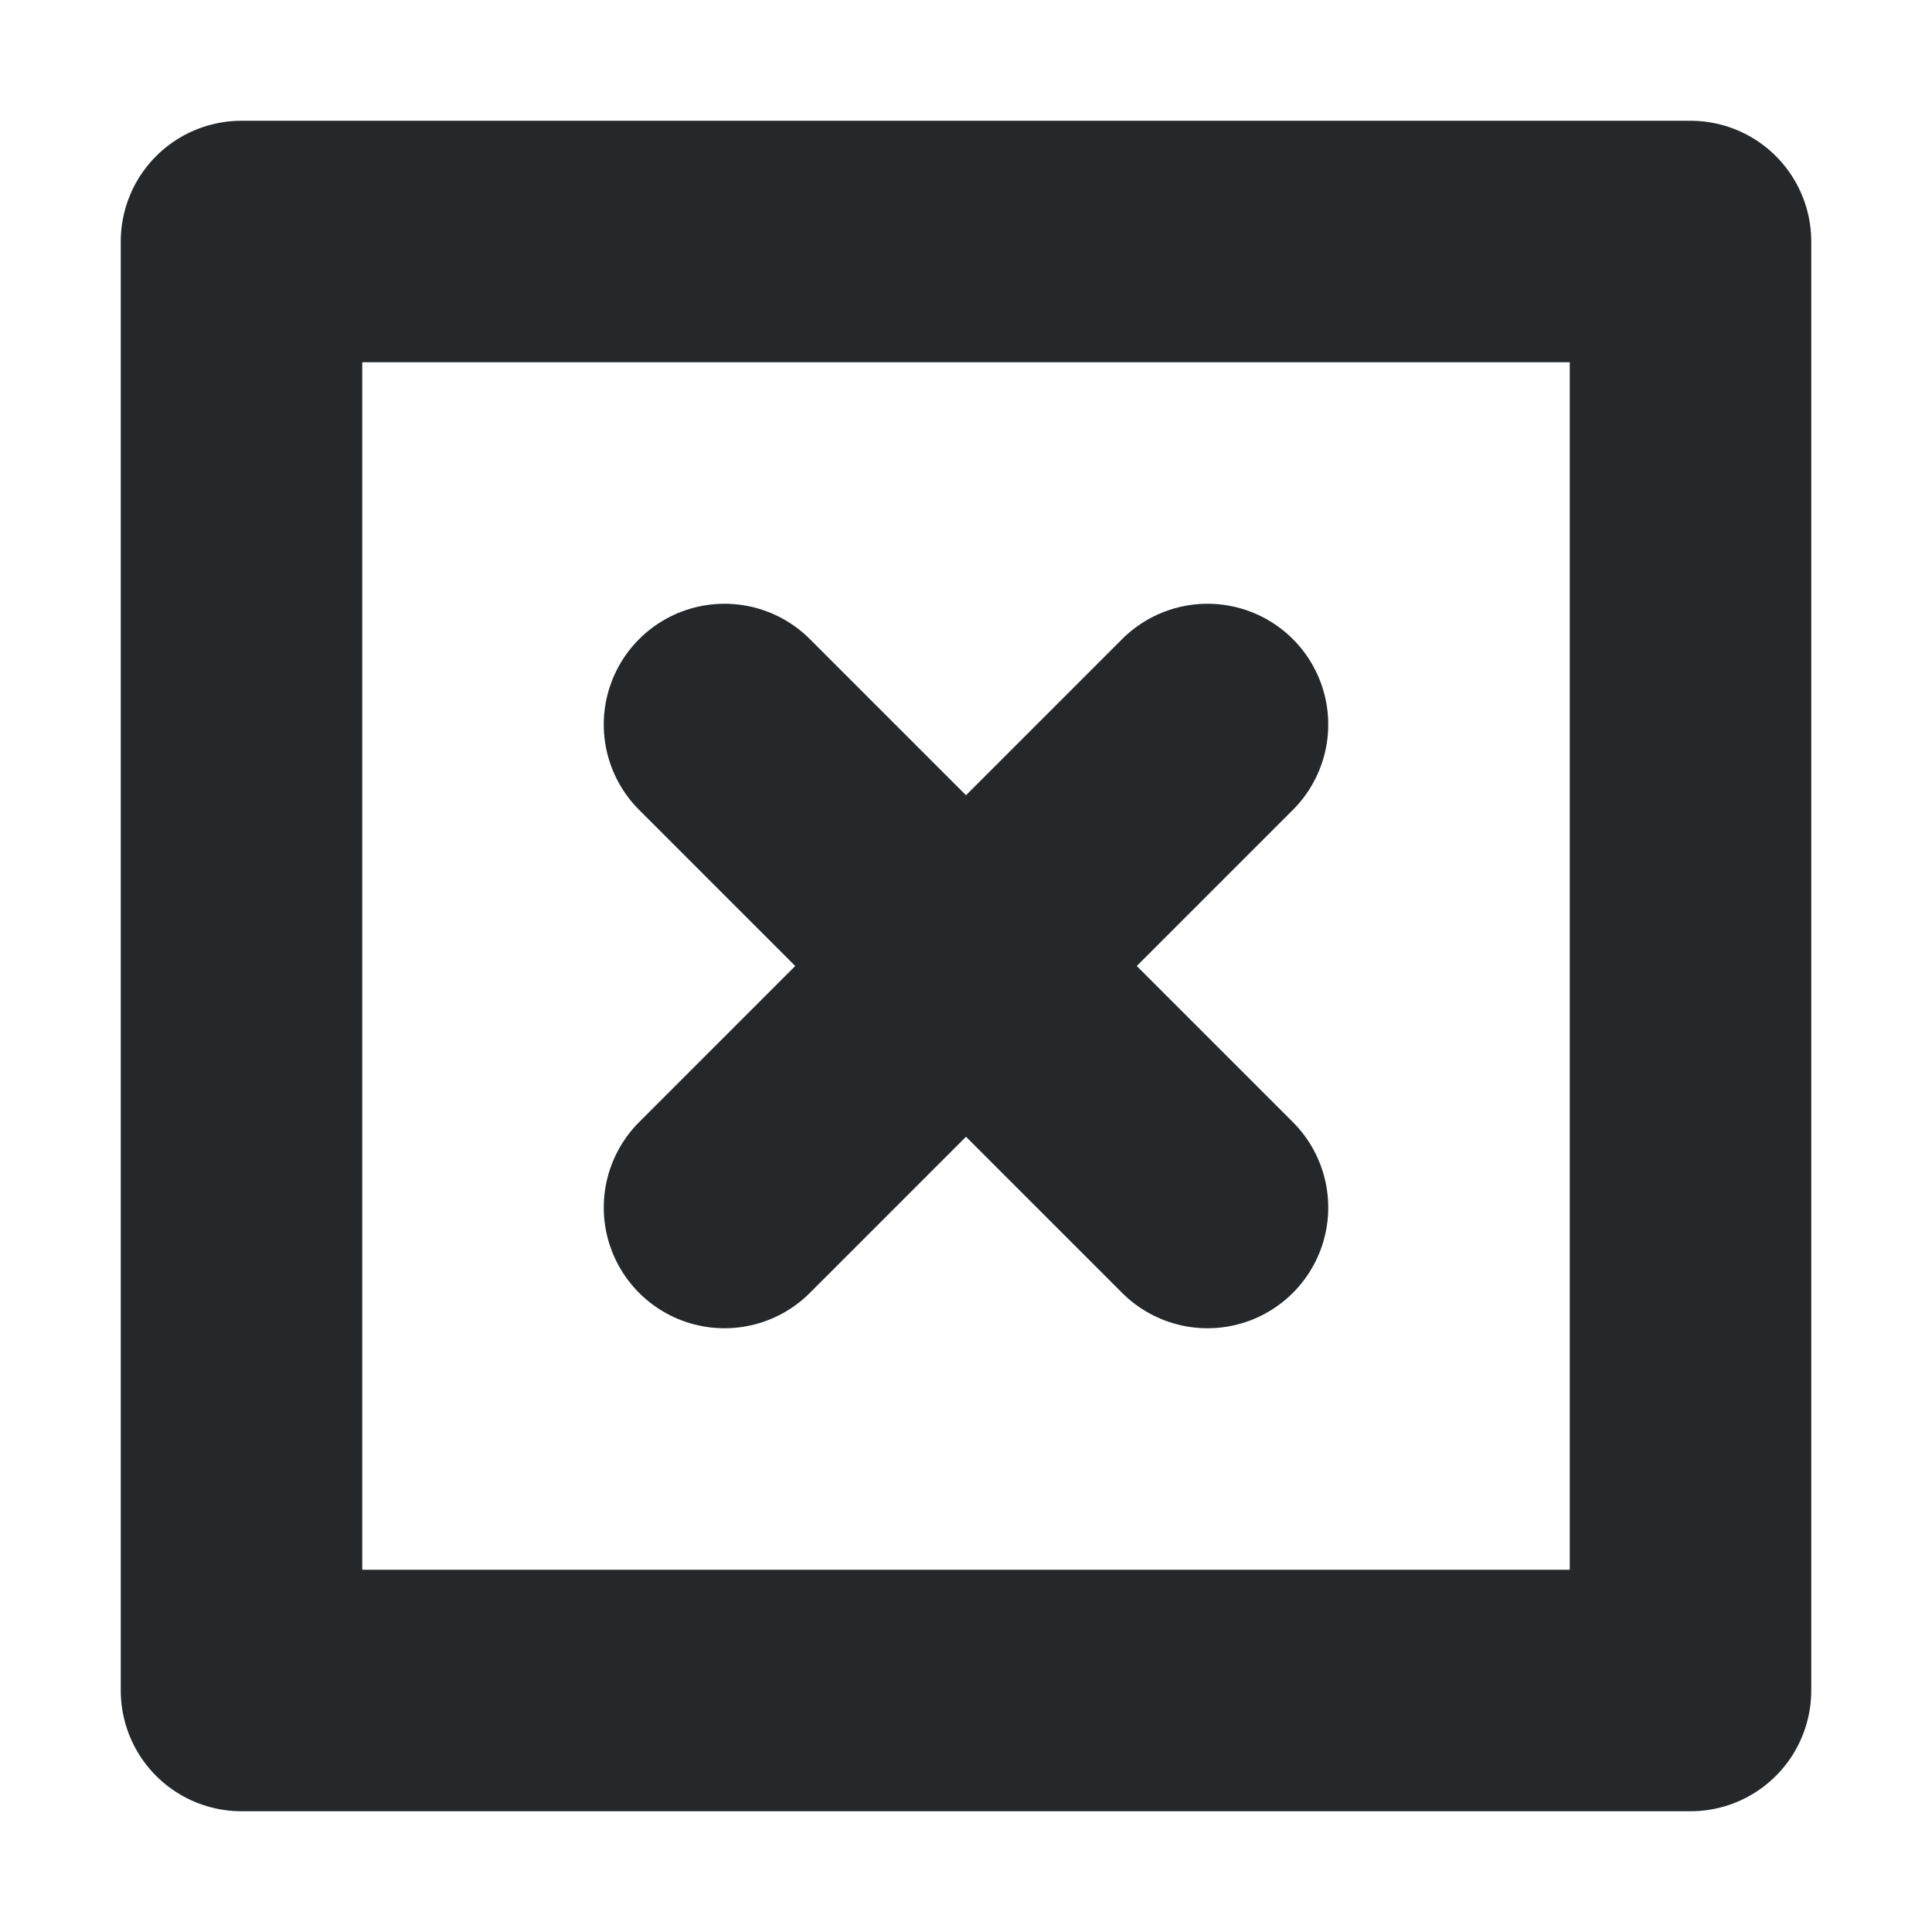
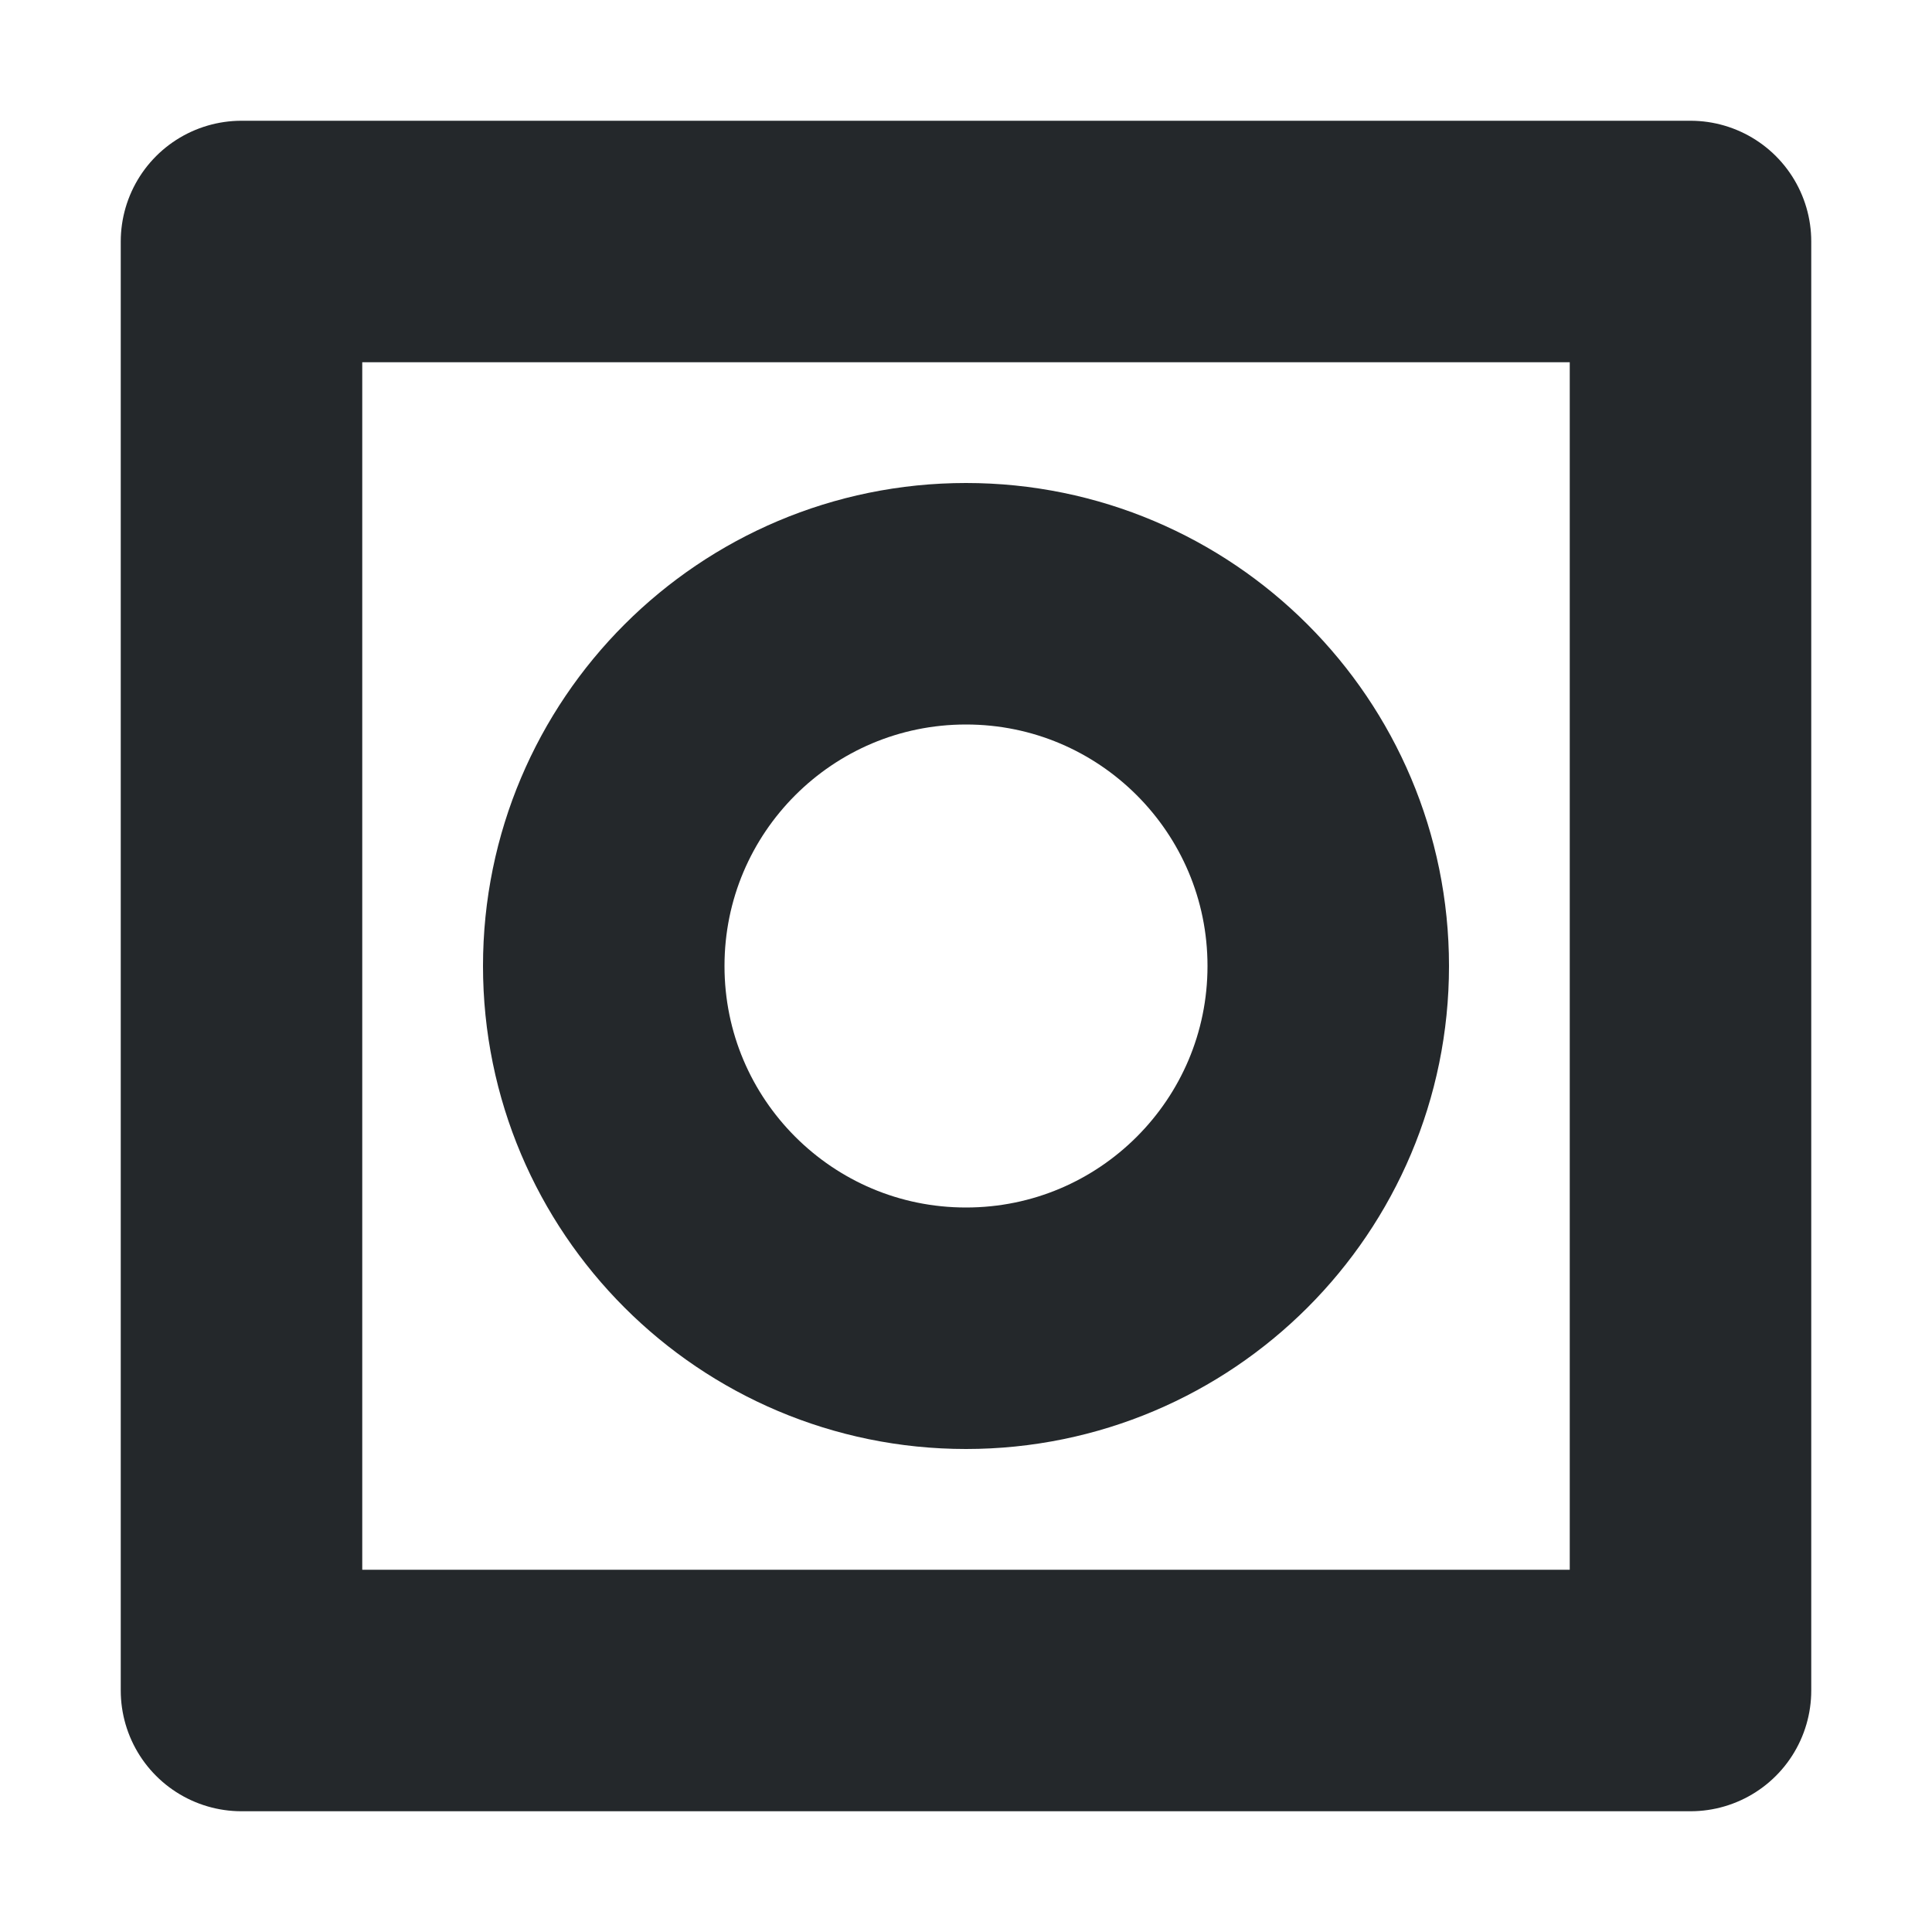
<svg xmlns="http://www.w3.org/2000/svg" width="16" height="16" viewBox="0 0 16 16" fill="none">
-   <path d="M6 6L10 10M10 6L6 10M2 2H14V14H2V2Z" stroke="#24282B" stroke-width="2" stroke-linecap="round" stroke-linejoin="round" />
+   <path d="M14 2H2V14H14V2Z" stroke="#24282B" stroke-width="2" stroke-linecap="round" stroke-linejoin="round" />
+   <circle cx="8" cy="8" r="3" stroke="#24282B" stroke-width="2" stroke-linecap="round" stroke-linejoin="round" />
</svg>
